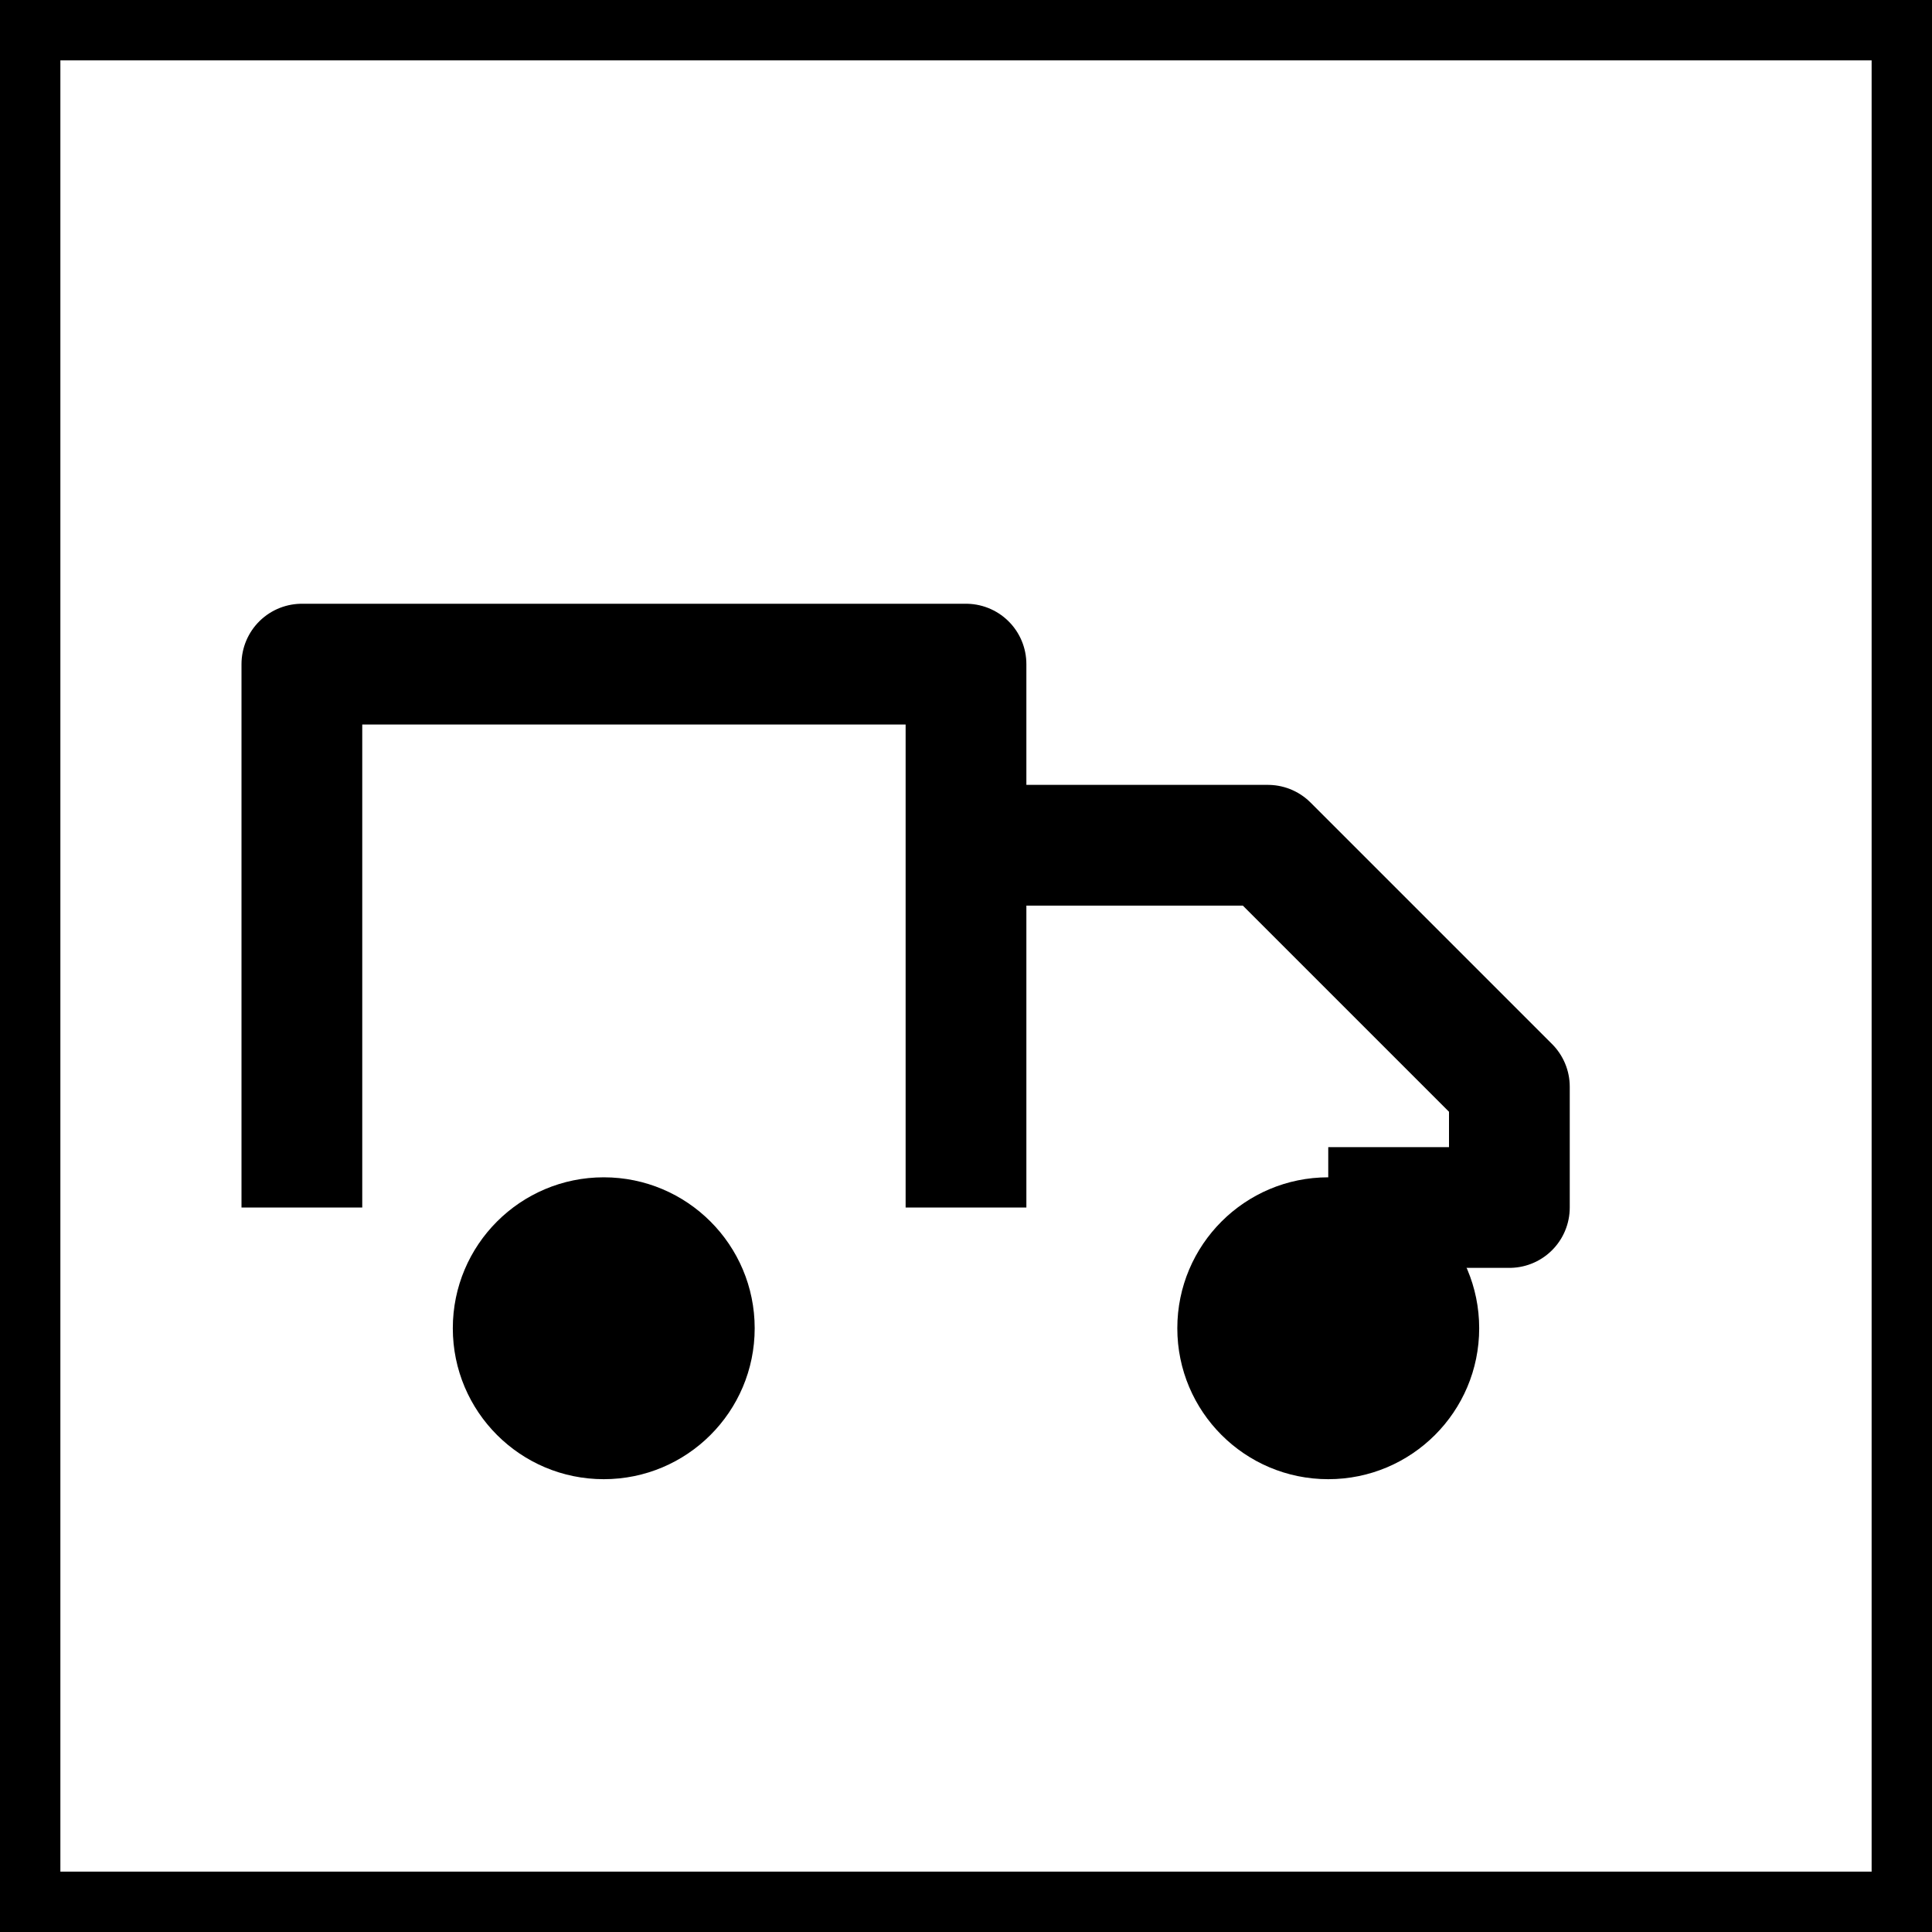
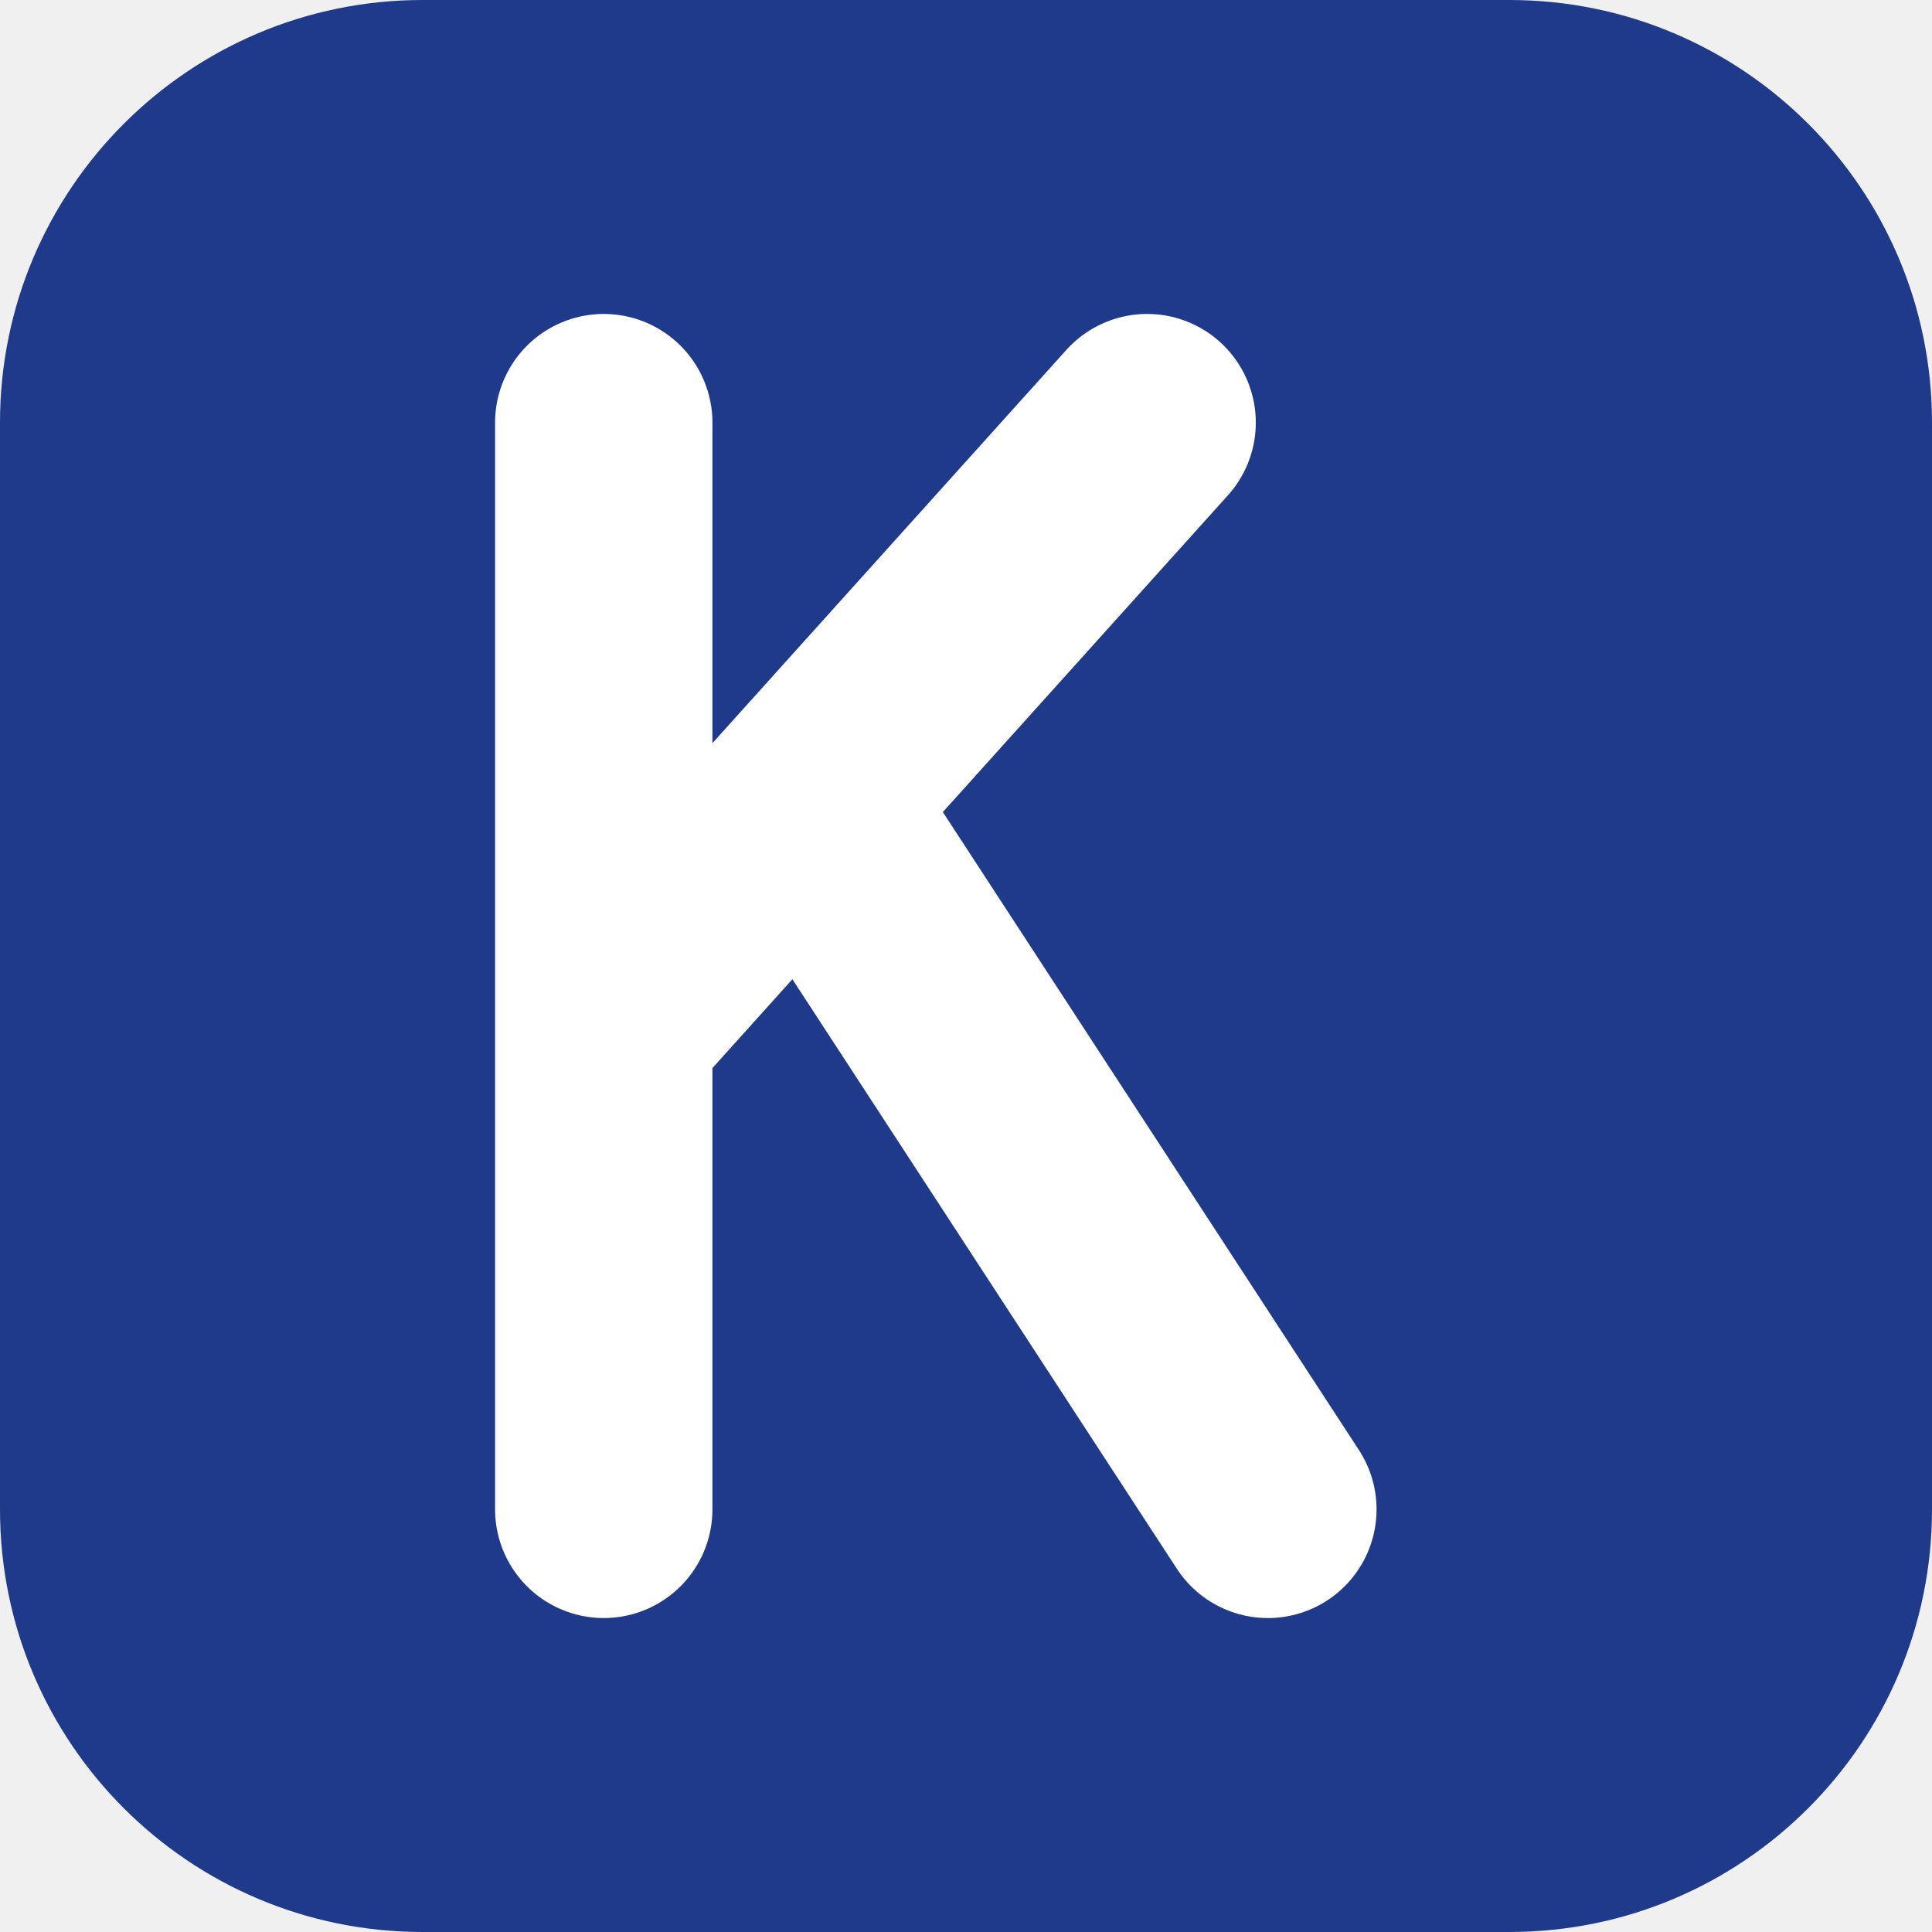
<svg xmlns="http://www.w3.org/2000/svg" viewBox="0 0 32 32">
-   <rect width="32" height="32" fill="#fff" stroke="#000" stroke-width="2" />
-   <path d="M5 20V11h11v9M16 14h5l4 4v2h-3" stroke="#000" stroke-width="2" fill="none" stroke-linejoin="round" />
-   <circle cx="10" cy="22" r="2.5" fill="#000" />
-   <circle cx="22" cy="22" r="2.5" fill="#000" />
+   <rect width="32" height="32" rx="7" fill="#1f3a8a" />
+   <path d="M10 7v18M10 17l9-10M13.5 13.5 21 25" stroke="#fff" stroke-width="3.6" fill="none" stroke-linecap="round" stroke-linejoin="round" />
</svg>
